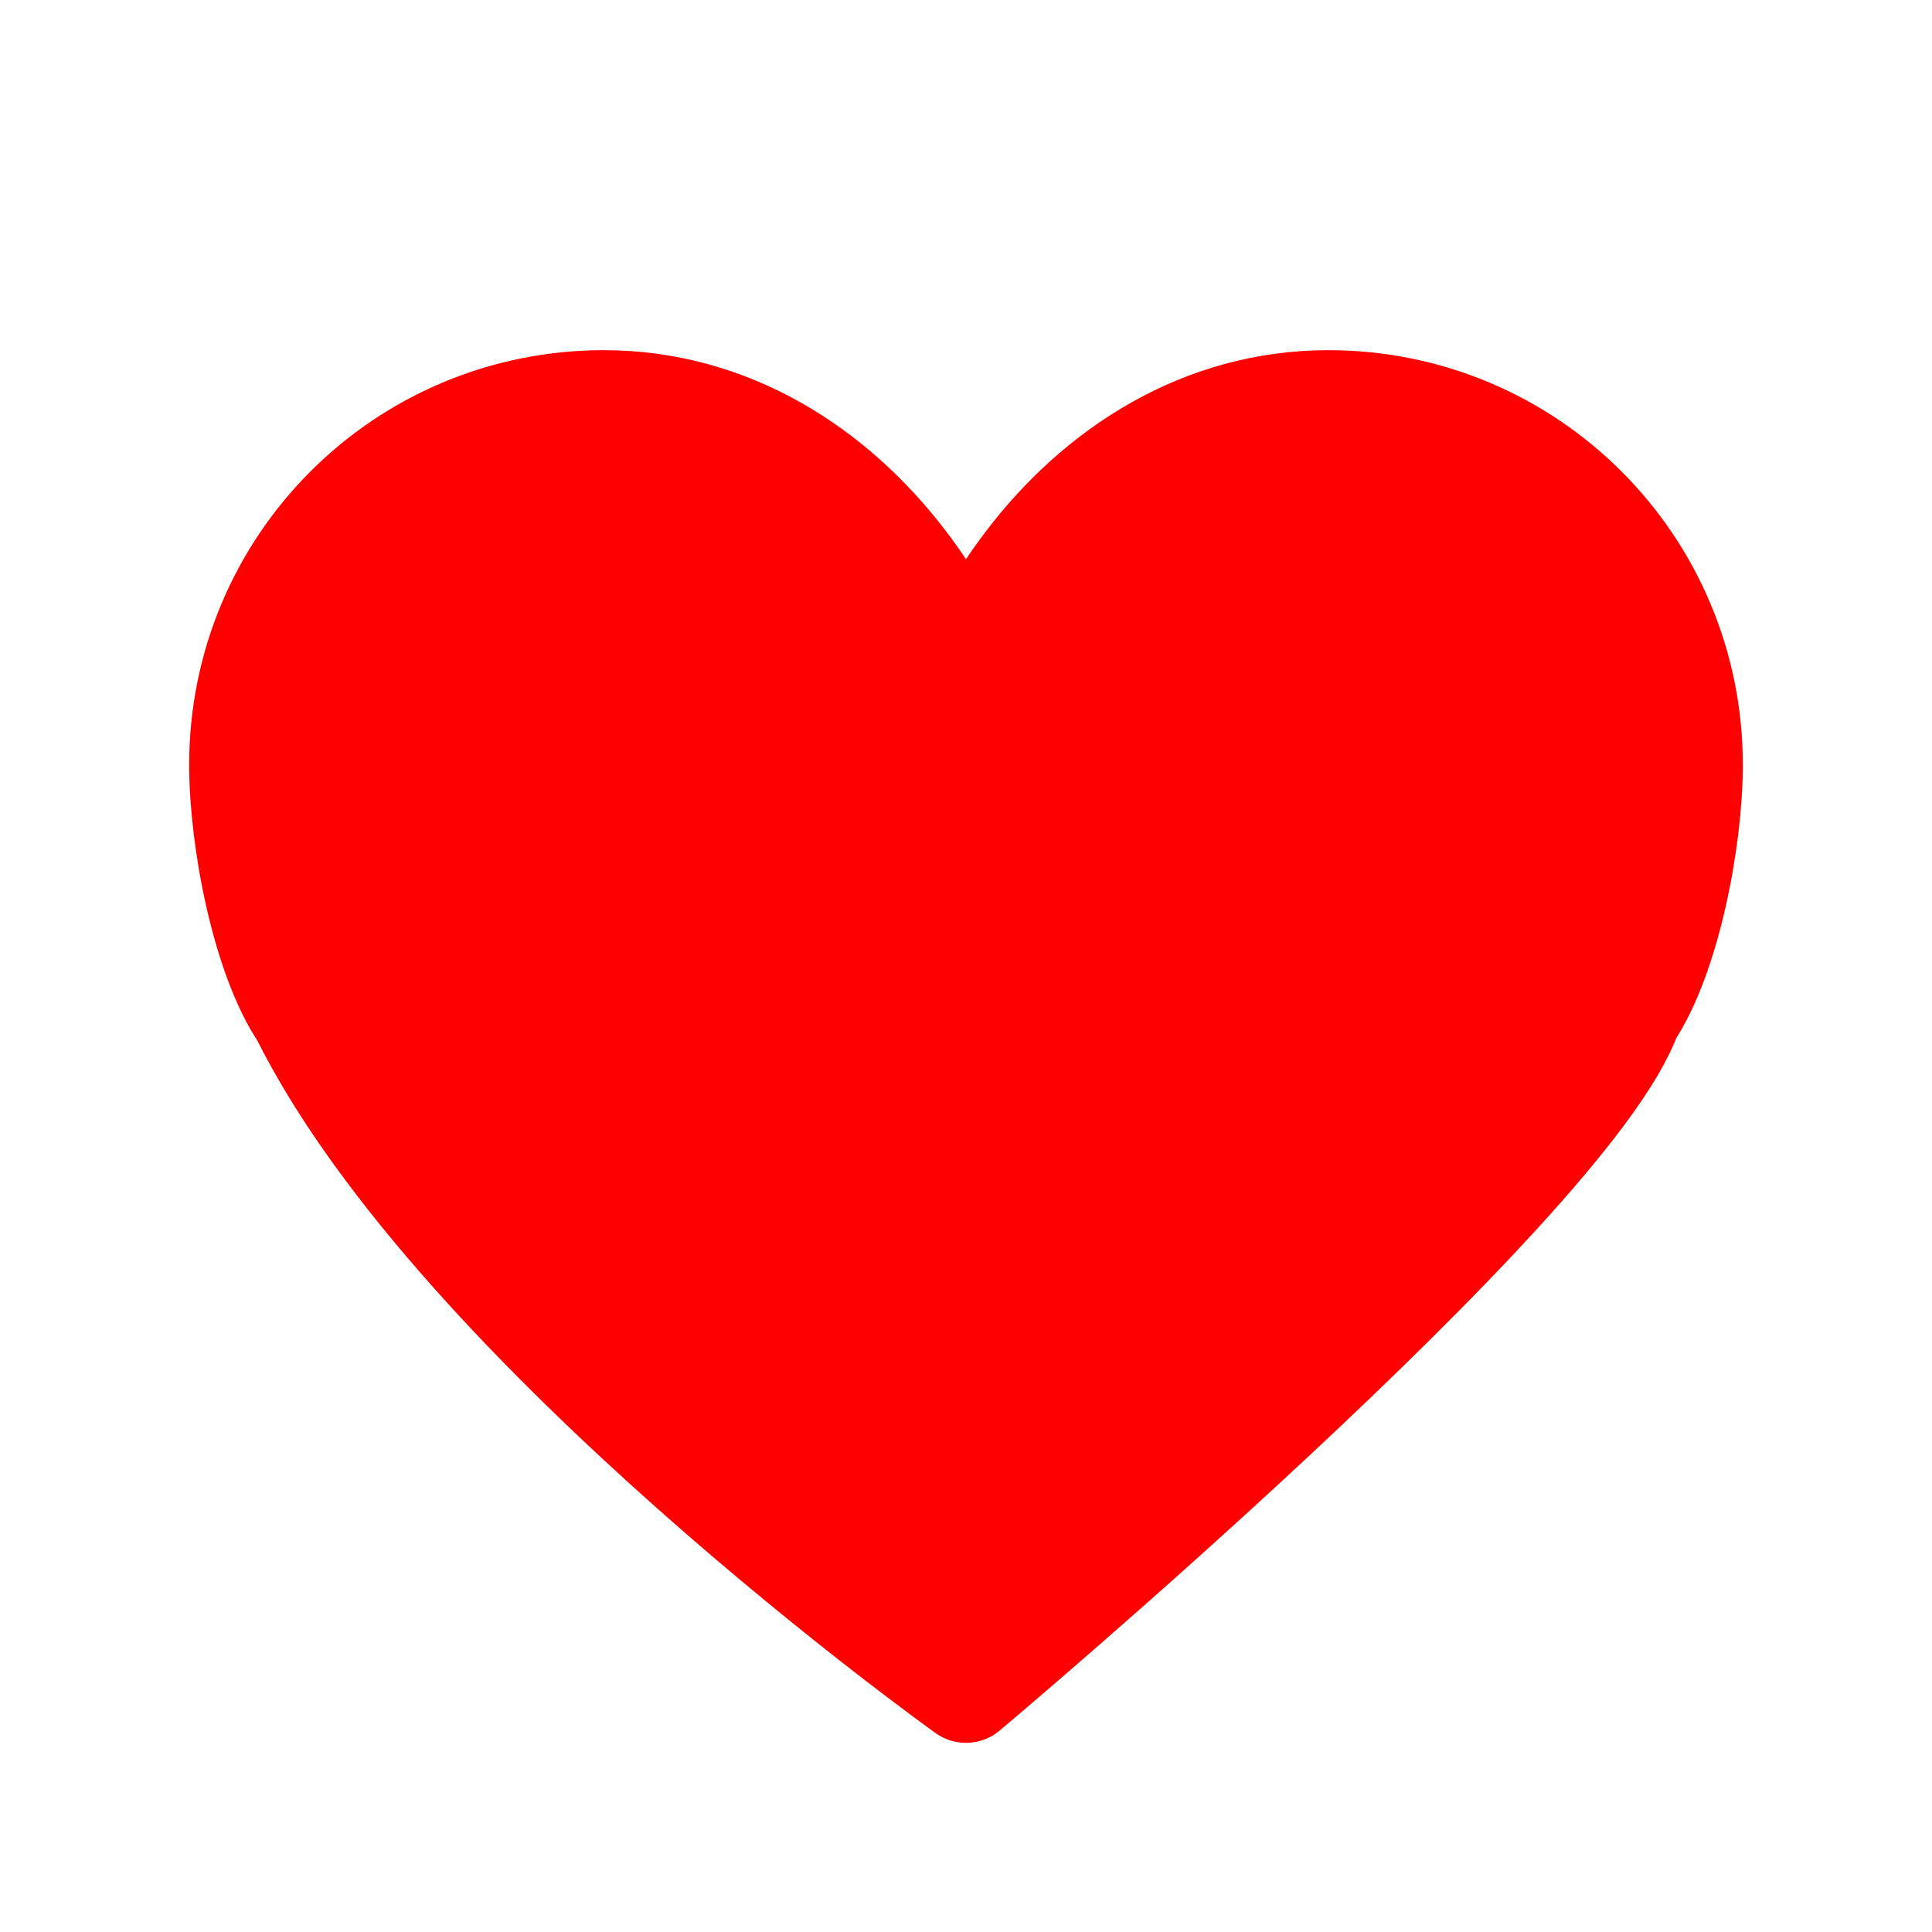
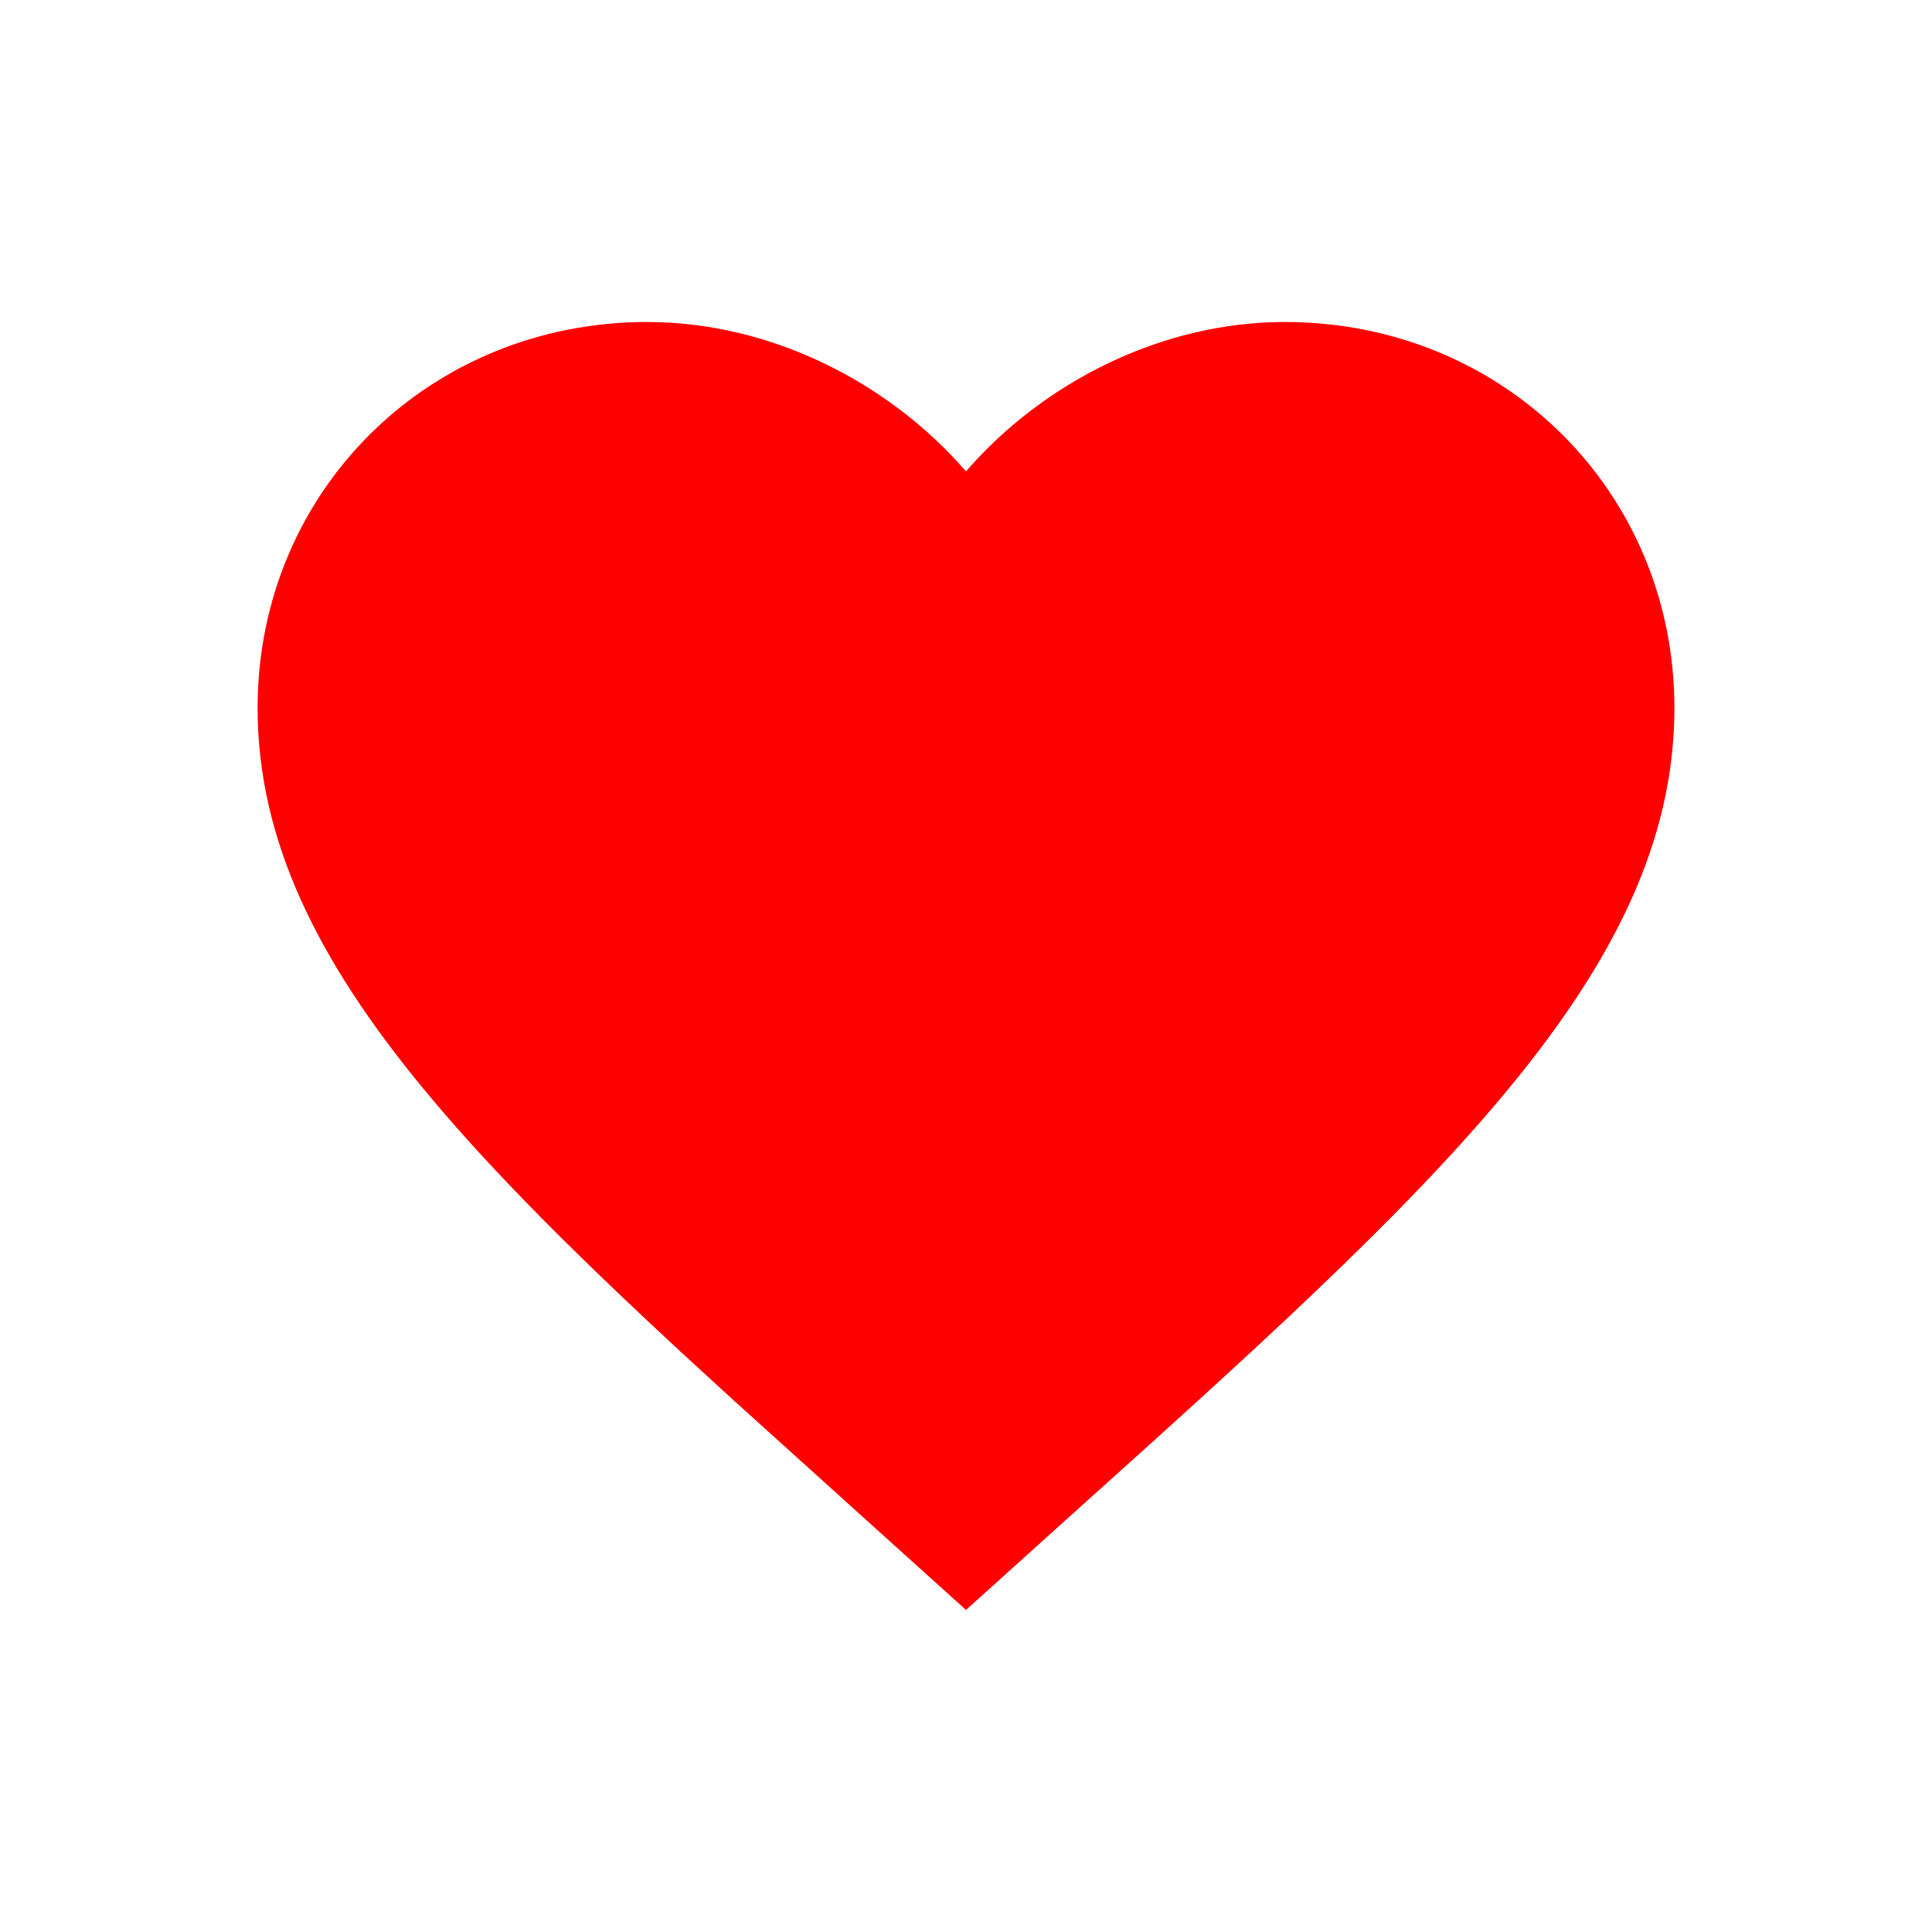
- <svg xmlns="http://www.w3.org/2000/svg" width="24" height="24" viewBox="0 0 24 24" fill="none">
-   <path d="M12 8.6C12 8.6 12 8 11.24 7C10.36 5.84 9.06 5 7.5 5C5.01 5 3 7.01 3 9.5C3 10.43 3.28 11.89 3.76 12.6C5.7 16.5 12 21 12 21M12 8.6C12 8.6 12 8 12.76 7C13.64 5.84 14.94 5 16.5 5C18.99 5 21 7.01 21 9.5C21 10.43 20.72 11.89 20.24 12.6C19.5 14.7 12 21 12 21" fill="#FF0000" stroke="#FF0000" stroke-width="1.3" stroke-linecap="round" stroke-linejoin="round" />
+ <svg xmlns="http://www.w3.org/2000/svg" width="30" height="30" viewBox="0 0 30 30" fill="none">
+   <path d="M19.95 5.5C23.067 5.5 25.5 7.908 25.5 10.994C25.5 12.883 24.645 14.642 23.036 16.592C21.422 18.548 19.103 20.636 16.261 23.189L16.26 23.19L15 24.326L13.74 23.19L13.739 23.189L11.708 21.356C9.781 19.6 8.174 18.059 6.964 16.592C5.355 14.642 4.5 12.883 4.5 10.994C4.5 7.908 6.933 5.5 10.05 5.5C11.805 5.5 13.509 6.362 14.622 7.647L15 8.084L15.378 7.647C16.491 6.362 18.195 5.5 19.95 5.5Z" fill="#FF0000" stroke="#FF0000" />
</svg>
